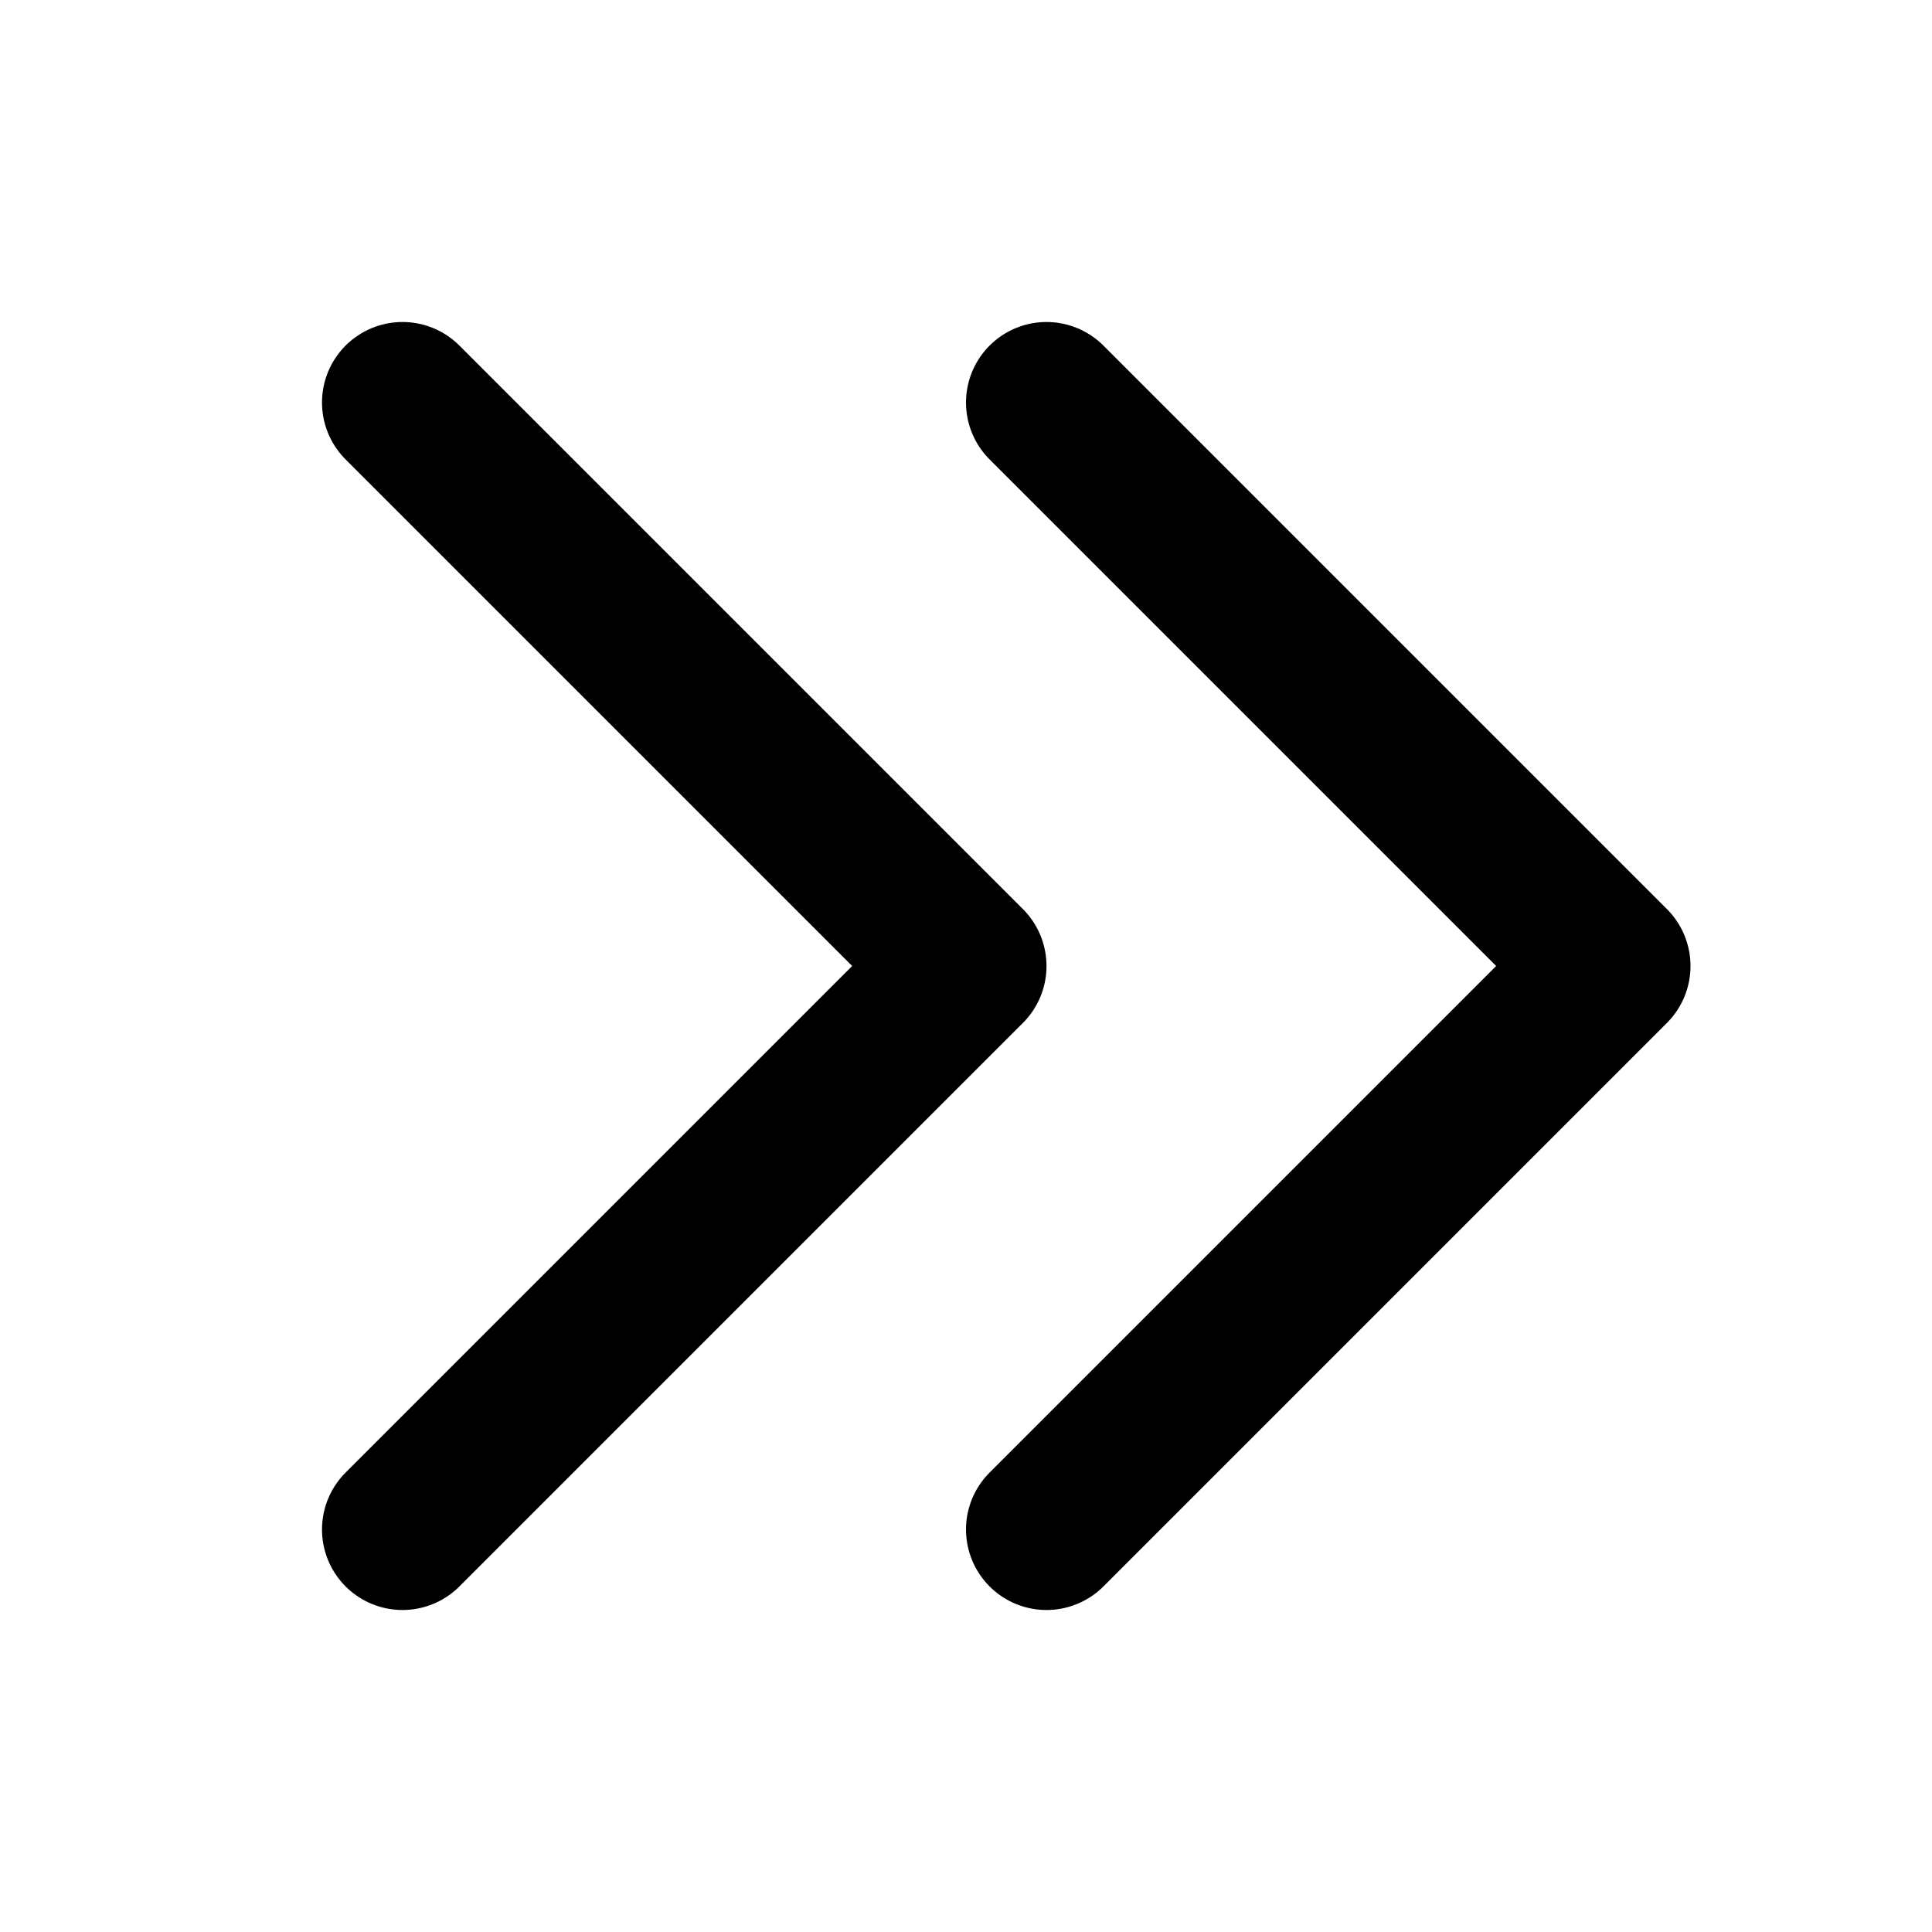
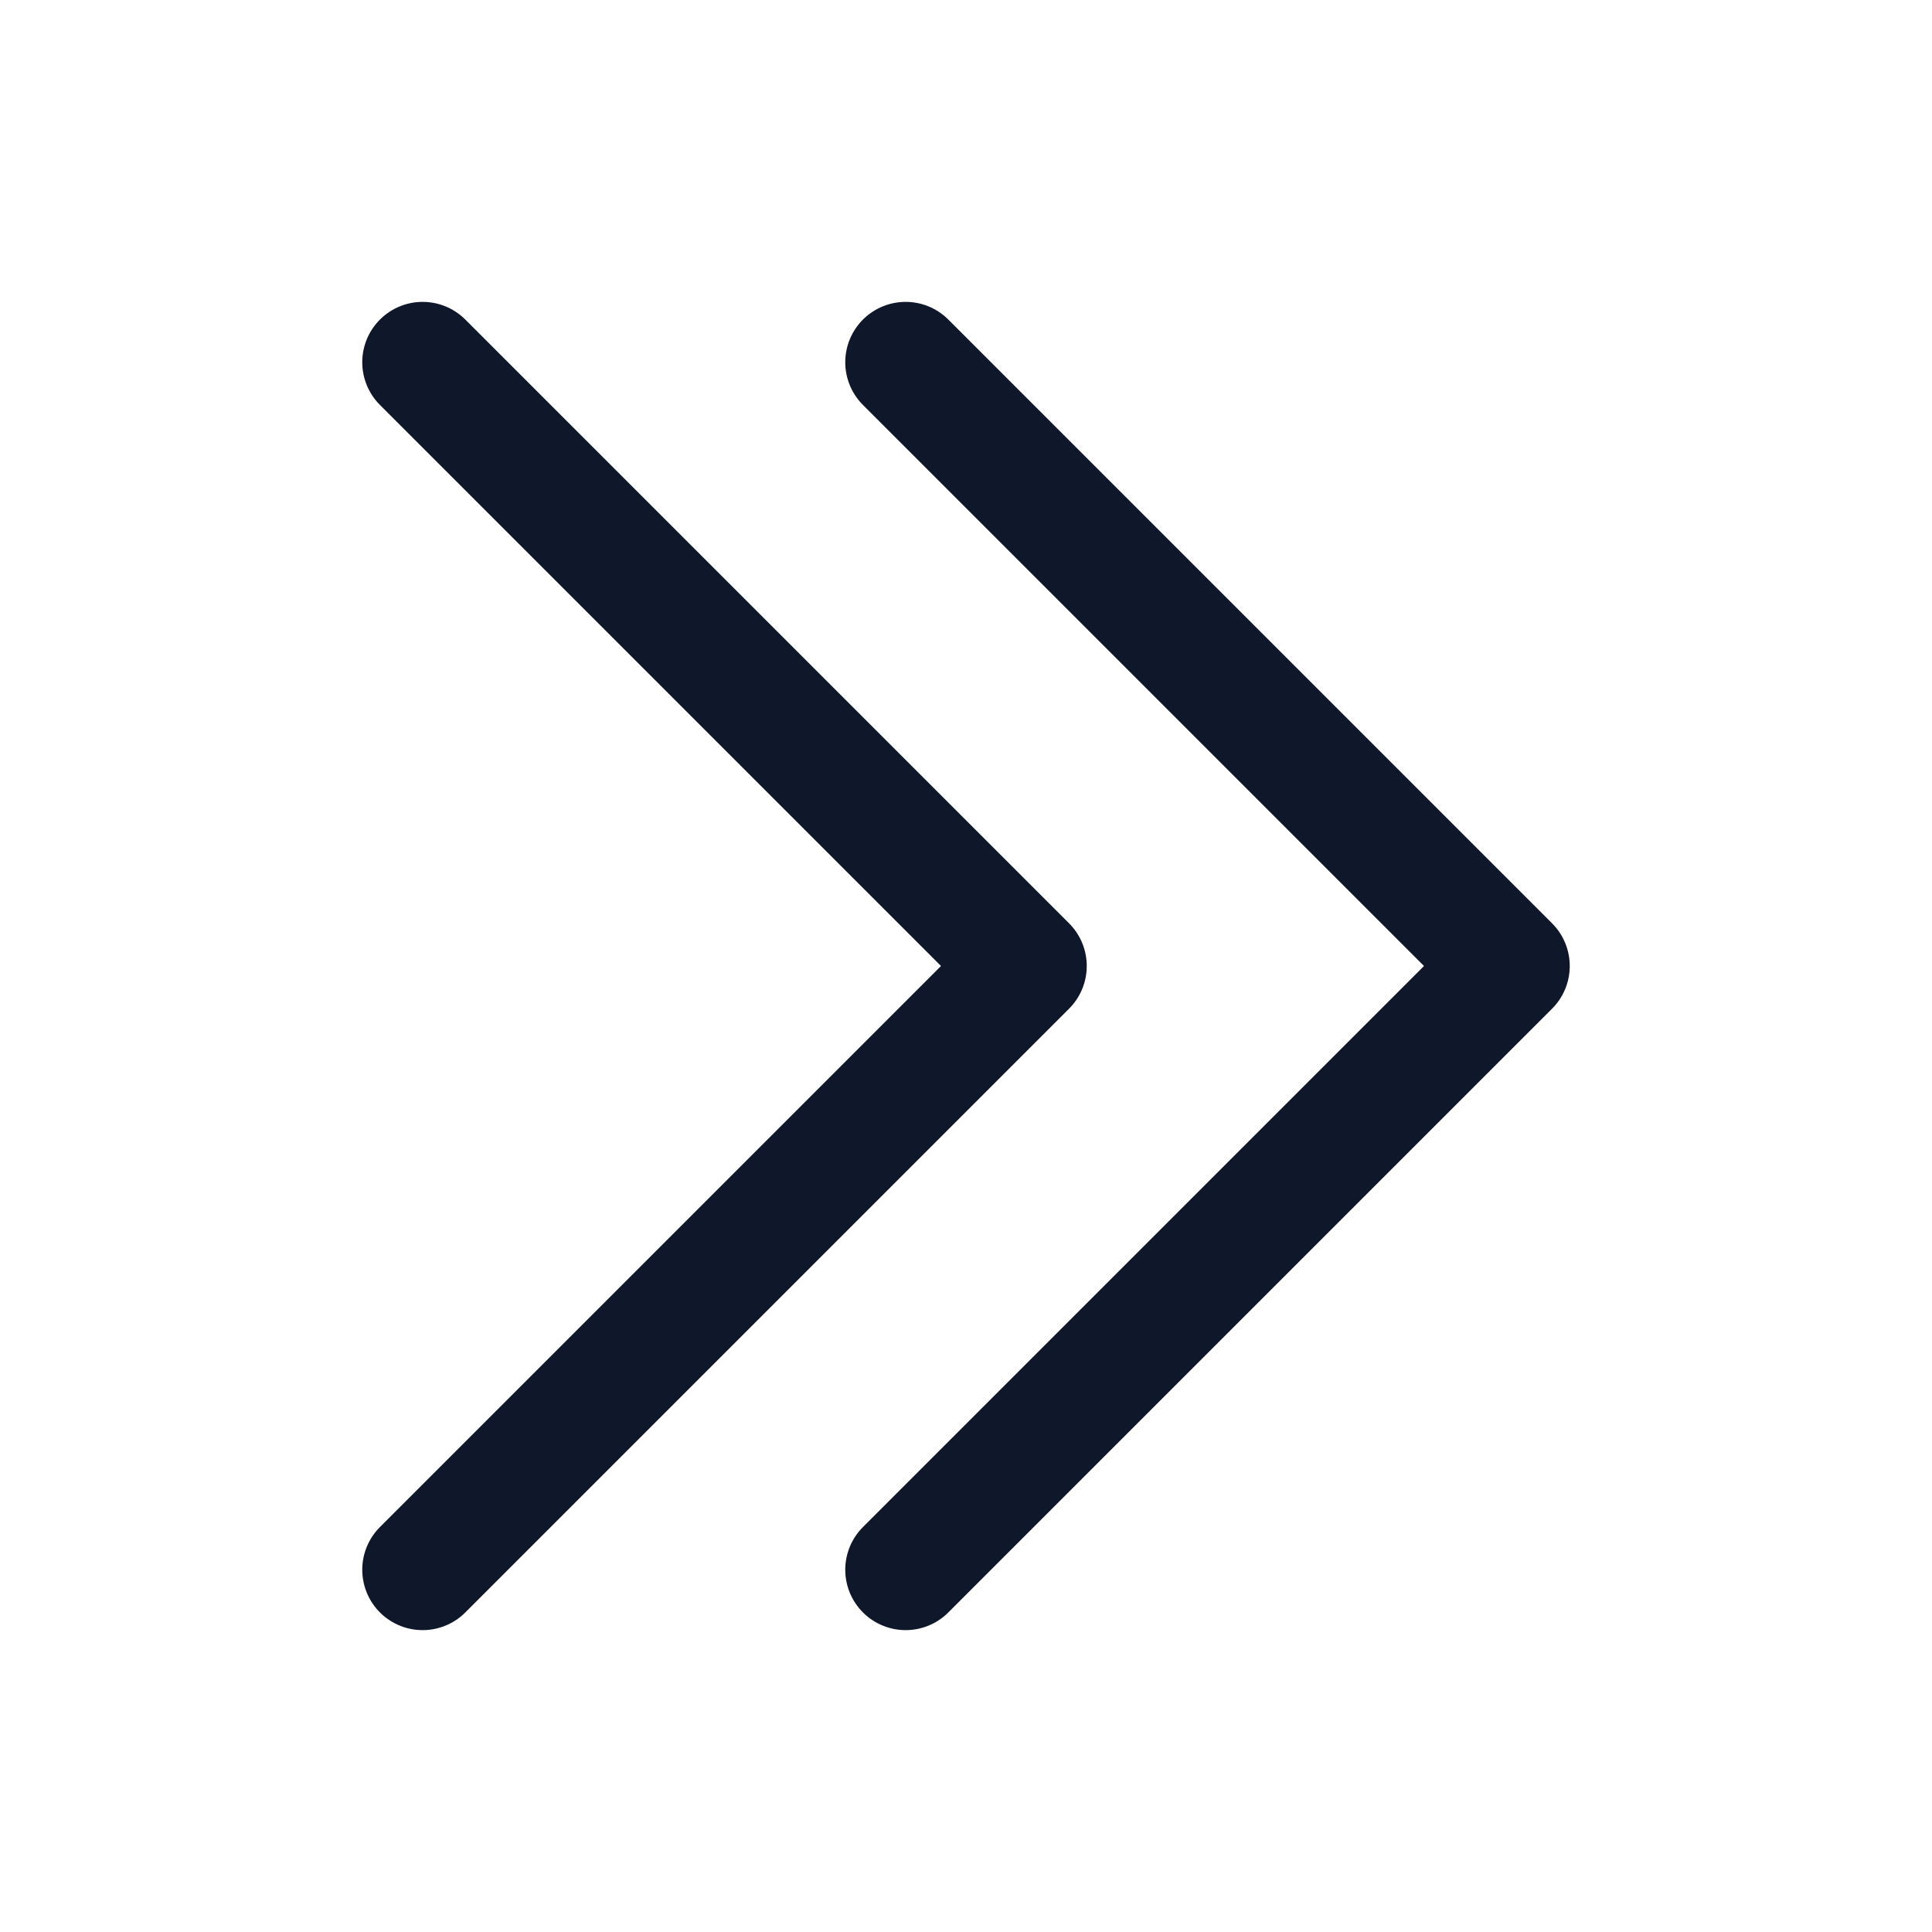
- <svg xmlns="http://www.w3.org/2000/svg" fill="none" viewBox="0 0 24 24" stroke="currentColor">
-   <path stroke-linecap="round" stroke-linejoin="round" stroke-width="2" d="M13 5l7 7-7 7M5 5l7 7-7 7" />
+ <svg xmlns="http://www.w3.org/2000/svg" width="24" height="24" viewBox="0 0 24 24" fill="none">
+   <path d="M5.25 4.5L12.75 12L5.25 19.5M11.25 4.5L18.75 12L11.25 19.5" stroke="#0F172A" stroke-width="1.5" stroke-linecap="round" stroke-linejoin="round" />
</svg>
